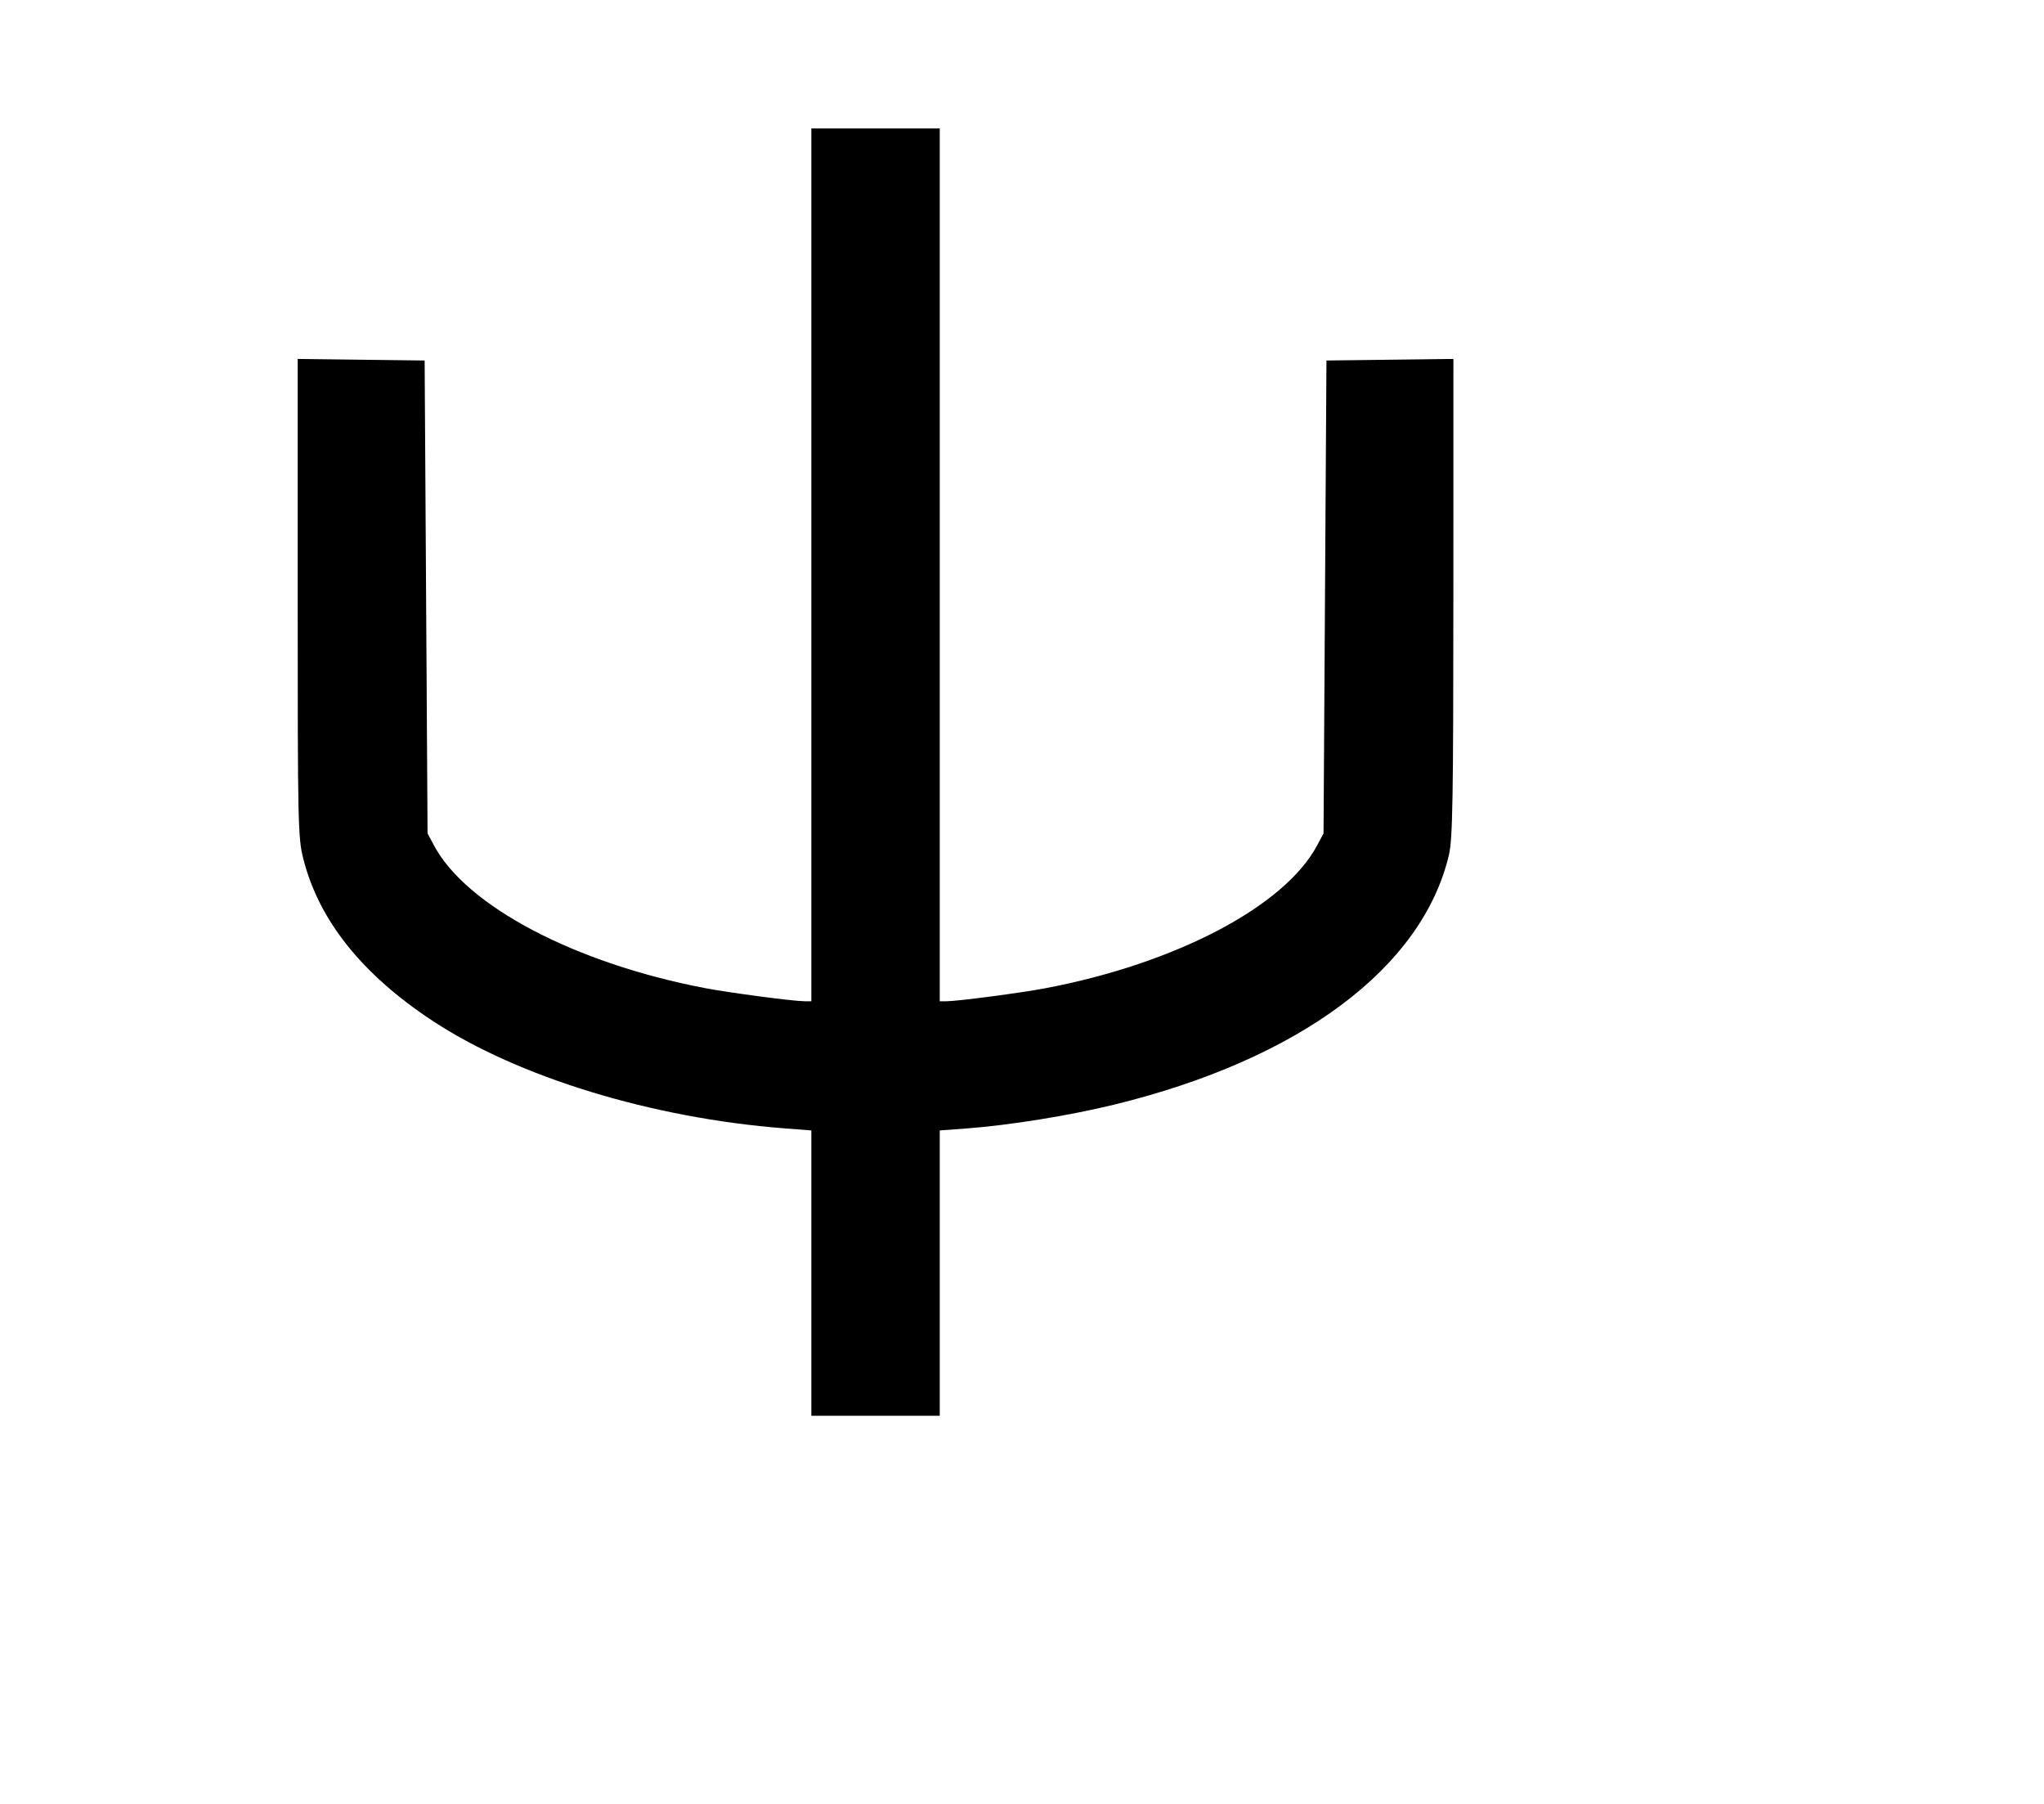
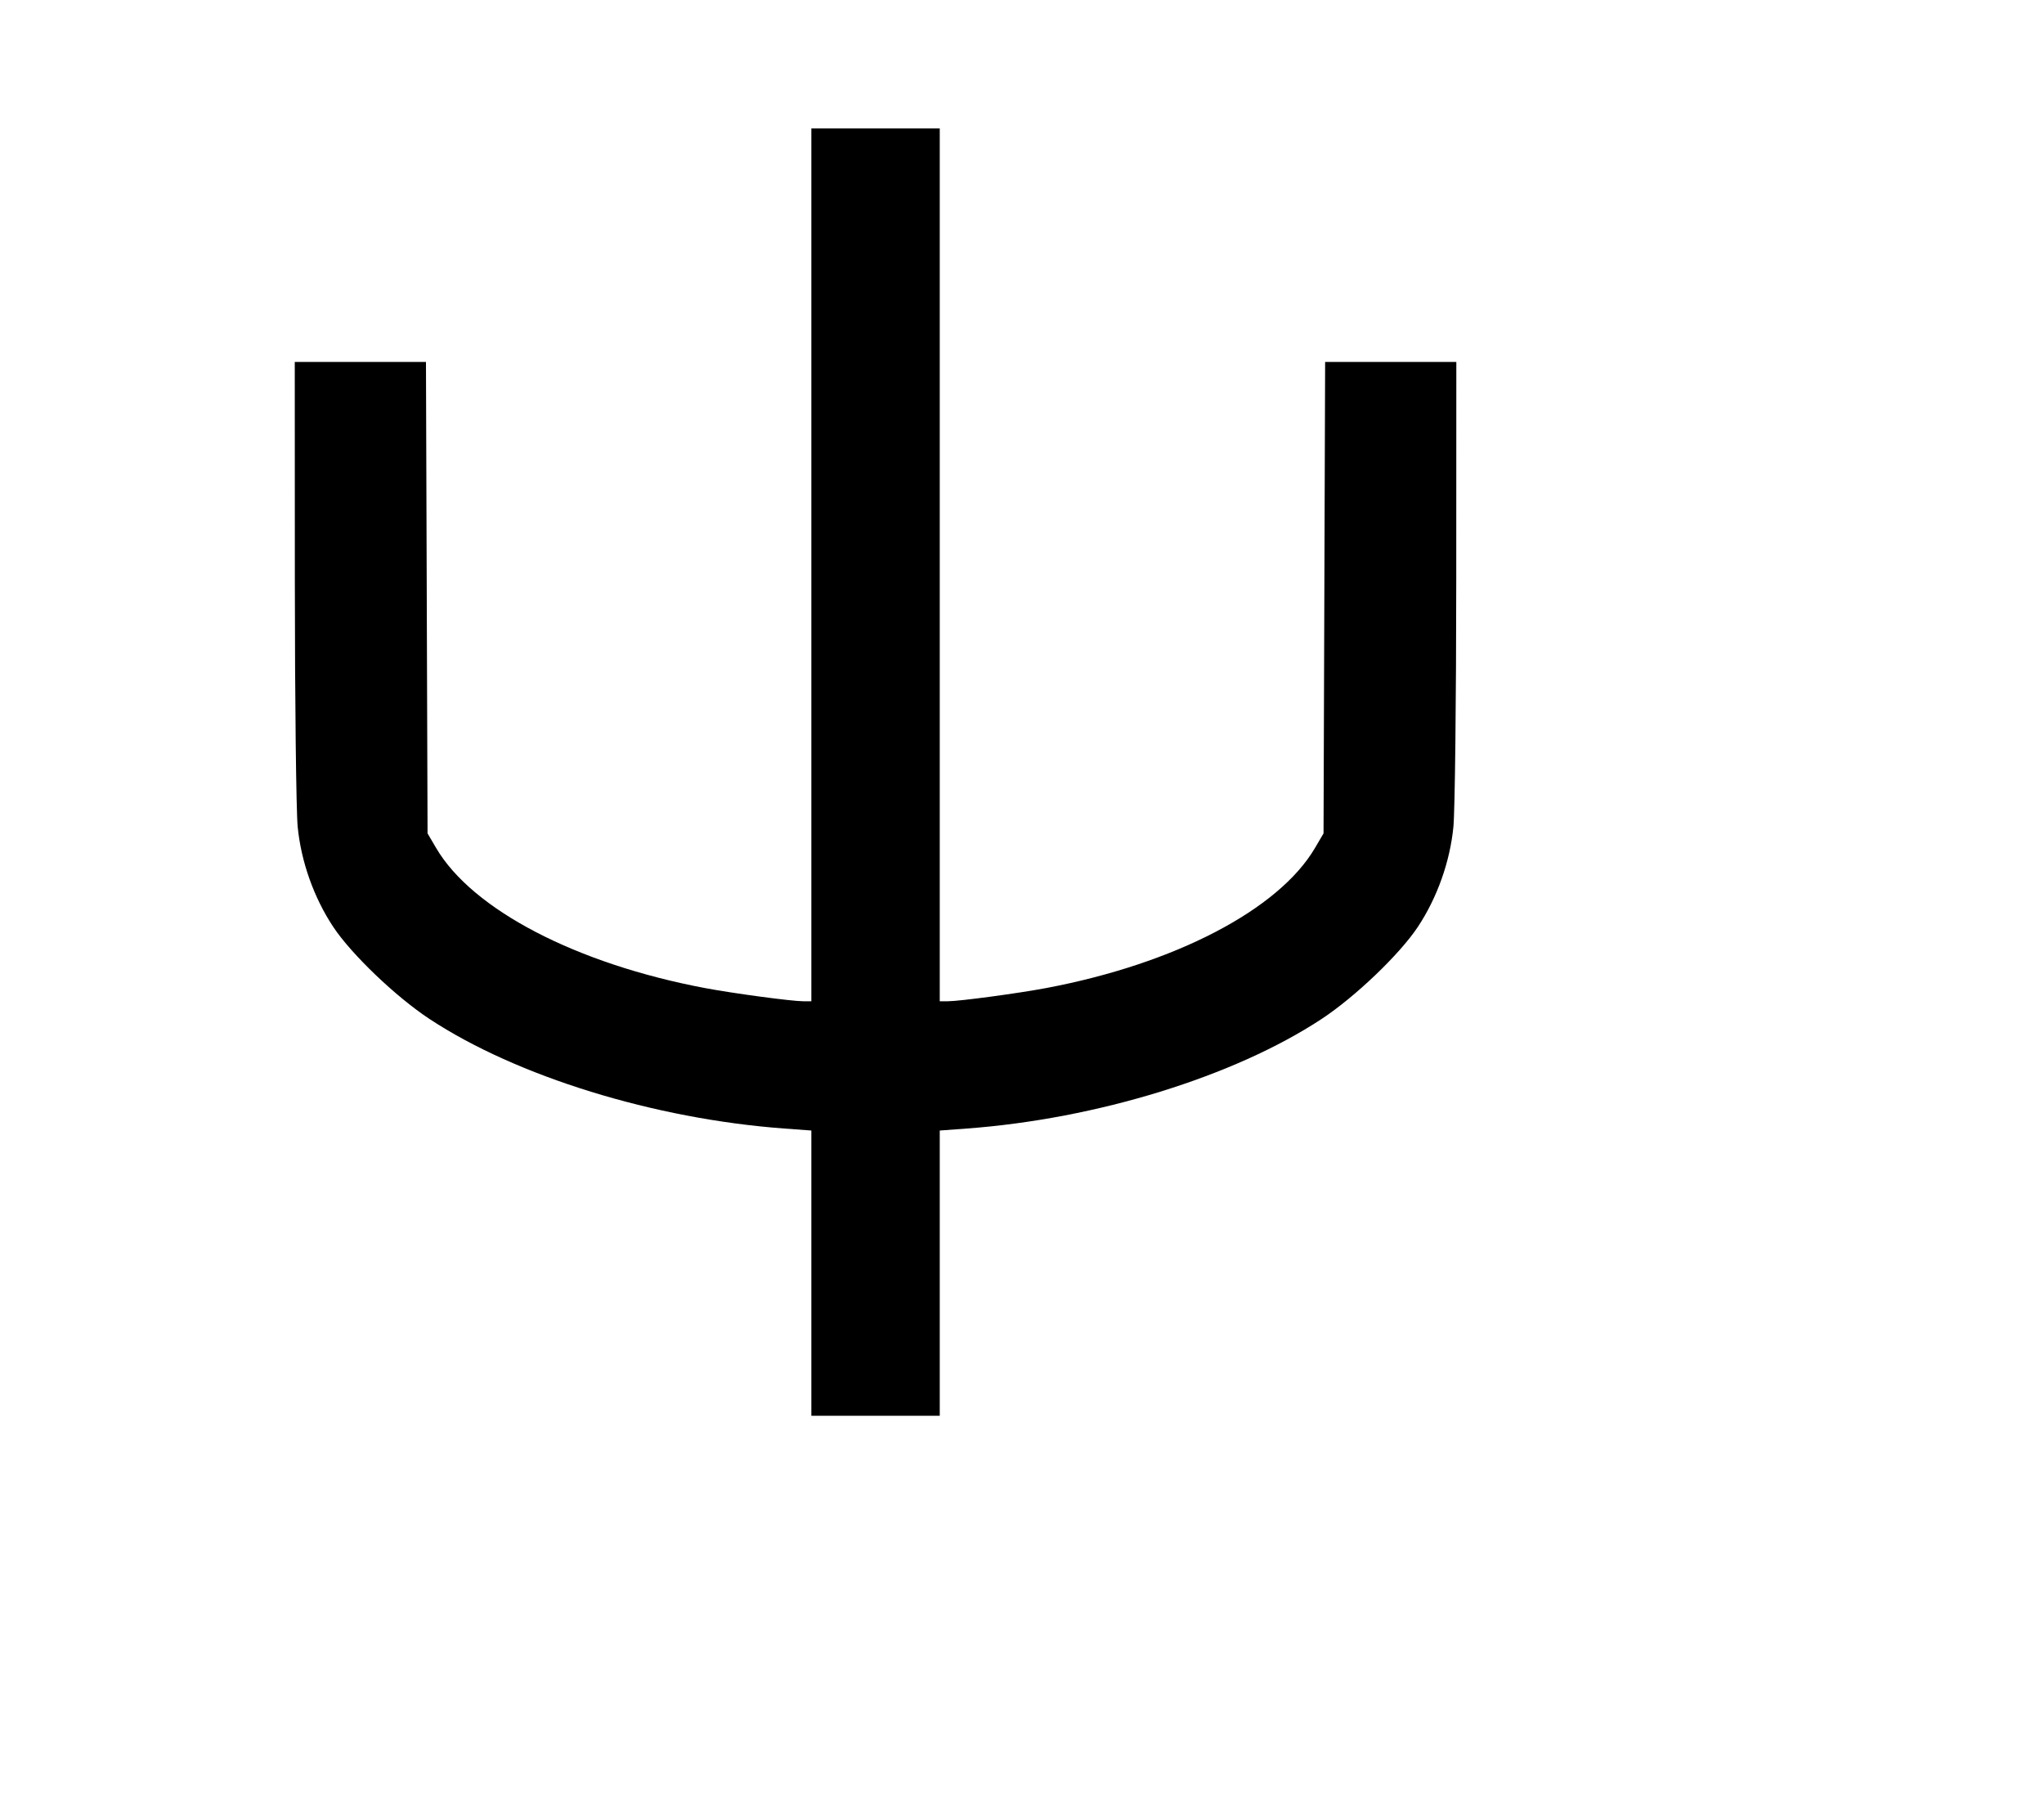
<svg xmlns="http://www.w3.org/2000/svg" width="136mm" height="120mm" version="1.1" viewBox="0 0 600 529.412">
-   <path d="M238.163 165.771 L 238.163 293.848 236.209 293.848 C 232.933 293.848,214.166 291.373,206.893 289.982 C 168.763 282.689,136.918 265.933,127.417 248.162 L 125.507 244.588 125.078 175.195 L 124.650 105.802 106.017 105.572 L 87.383 105.341 87.383 175.470 C 87.383 242.303,87.462 245.907,89.062 252.160 C 93.668 270.173,106.298 285.972,126.981 299.595 C 152.089 316.133,191.354 328.132,230.238 331.149 L 238.163 331.764 238.163 373.632 L 238.163 415.500 257.010 415.500 L 275.857 415.500 275.857 373.632 L 275.857 331.764 283.782 331.173 C 296.349 330.236,313.818 327.420,326.963 324.212 C 381.485 310.908,417.511 284.048,425.332 250.869 C 426.411 246.293,426.613 234.485,426.624 175.393 L 426.637 105.341 408.003 105.572 L 389.370 105.802 388.942 175.195 L 388.513 244.588 386.603 248.162 C 377.086 265.962,345.321 282.677,307.127 289.982 C 299.854 291.373,281.087 293.848,277.811 293.848 L 275.857 293.848 275.857 165.771 L 275.857 37.695 257.010 37.695 L 238.163 37.695 238.163 165.771 " stroke="none" fill-rule="evenodd" fill="black" />
+   <path d="M238.163 165.771 L 238.163 293.848 235.752 293.848 C 232.407 293.848,215.172 291.532,206.901 289.971 C 169.114 282.838,138.639 266.959,128.021 248.871 L 125.507 244.588 125.273 175.409 L 125.039 106.231 105.783 106.231 L 86.527 106.231 86.549 170.269 C 86.561 205.490,86.936 238.058,87.382 242.642 C 88.378 252.881,92.158 263.504,97.853 272.072 C 103.189 280.097,116.243 292.575,126.080 299.053 C 151.705 315.926,192.074 328.387,230.238 331.204 L 238.163 331.789 238.163 373.644 L 238.163 415.500 257.010 415.500 L 275.857 415.500 275.857 373.644 L 275.857 331.789 283.782 331.204 C 321.946 328.387,362.315 315.926,387.940 299.053 C 397.777 292.575,410.831 280.097,416.167 272.072 C 421.862 263.504,425.642 252.881,426.638 242.642 C 427.084 238.058,427.459 205.490,427.471 170.269 L 427.493 106.231 408.237 106.231 L 388.981 106.231 388.747 175.409 L 388.513 244.588 385.999 248.871 C 375.381 266.959,344.906 282.838,307.119 289.971 C 298.848 291.532,281.613 293.848,278.268 293.848 L 275.857 293.848 275.857 165.771 L 275.857 37.695 257.010 37.695 L 238.163 37.695 238.163 165.771 " stroke="none" fill-rule="evenodd" fill="black" />
</svg>
